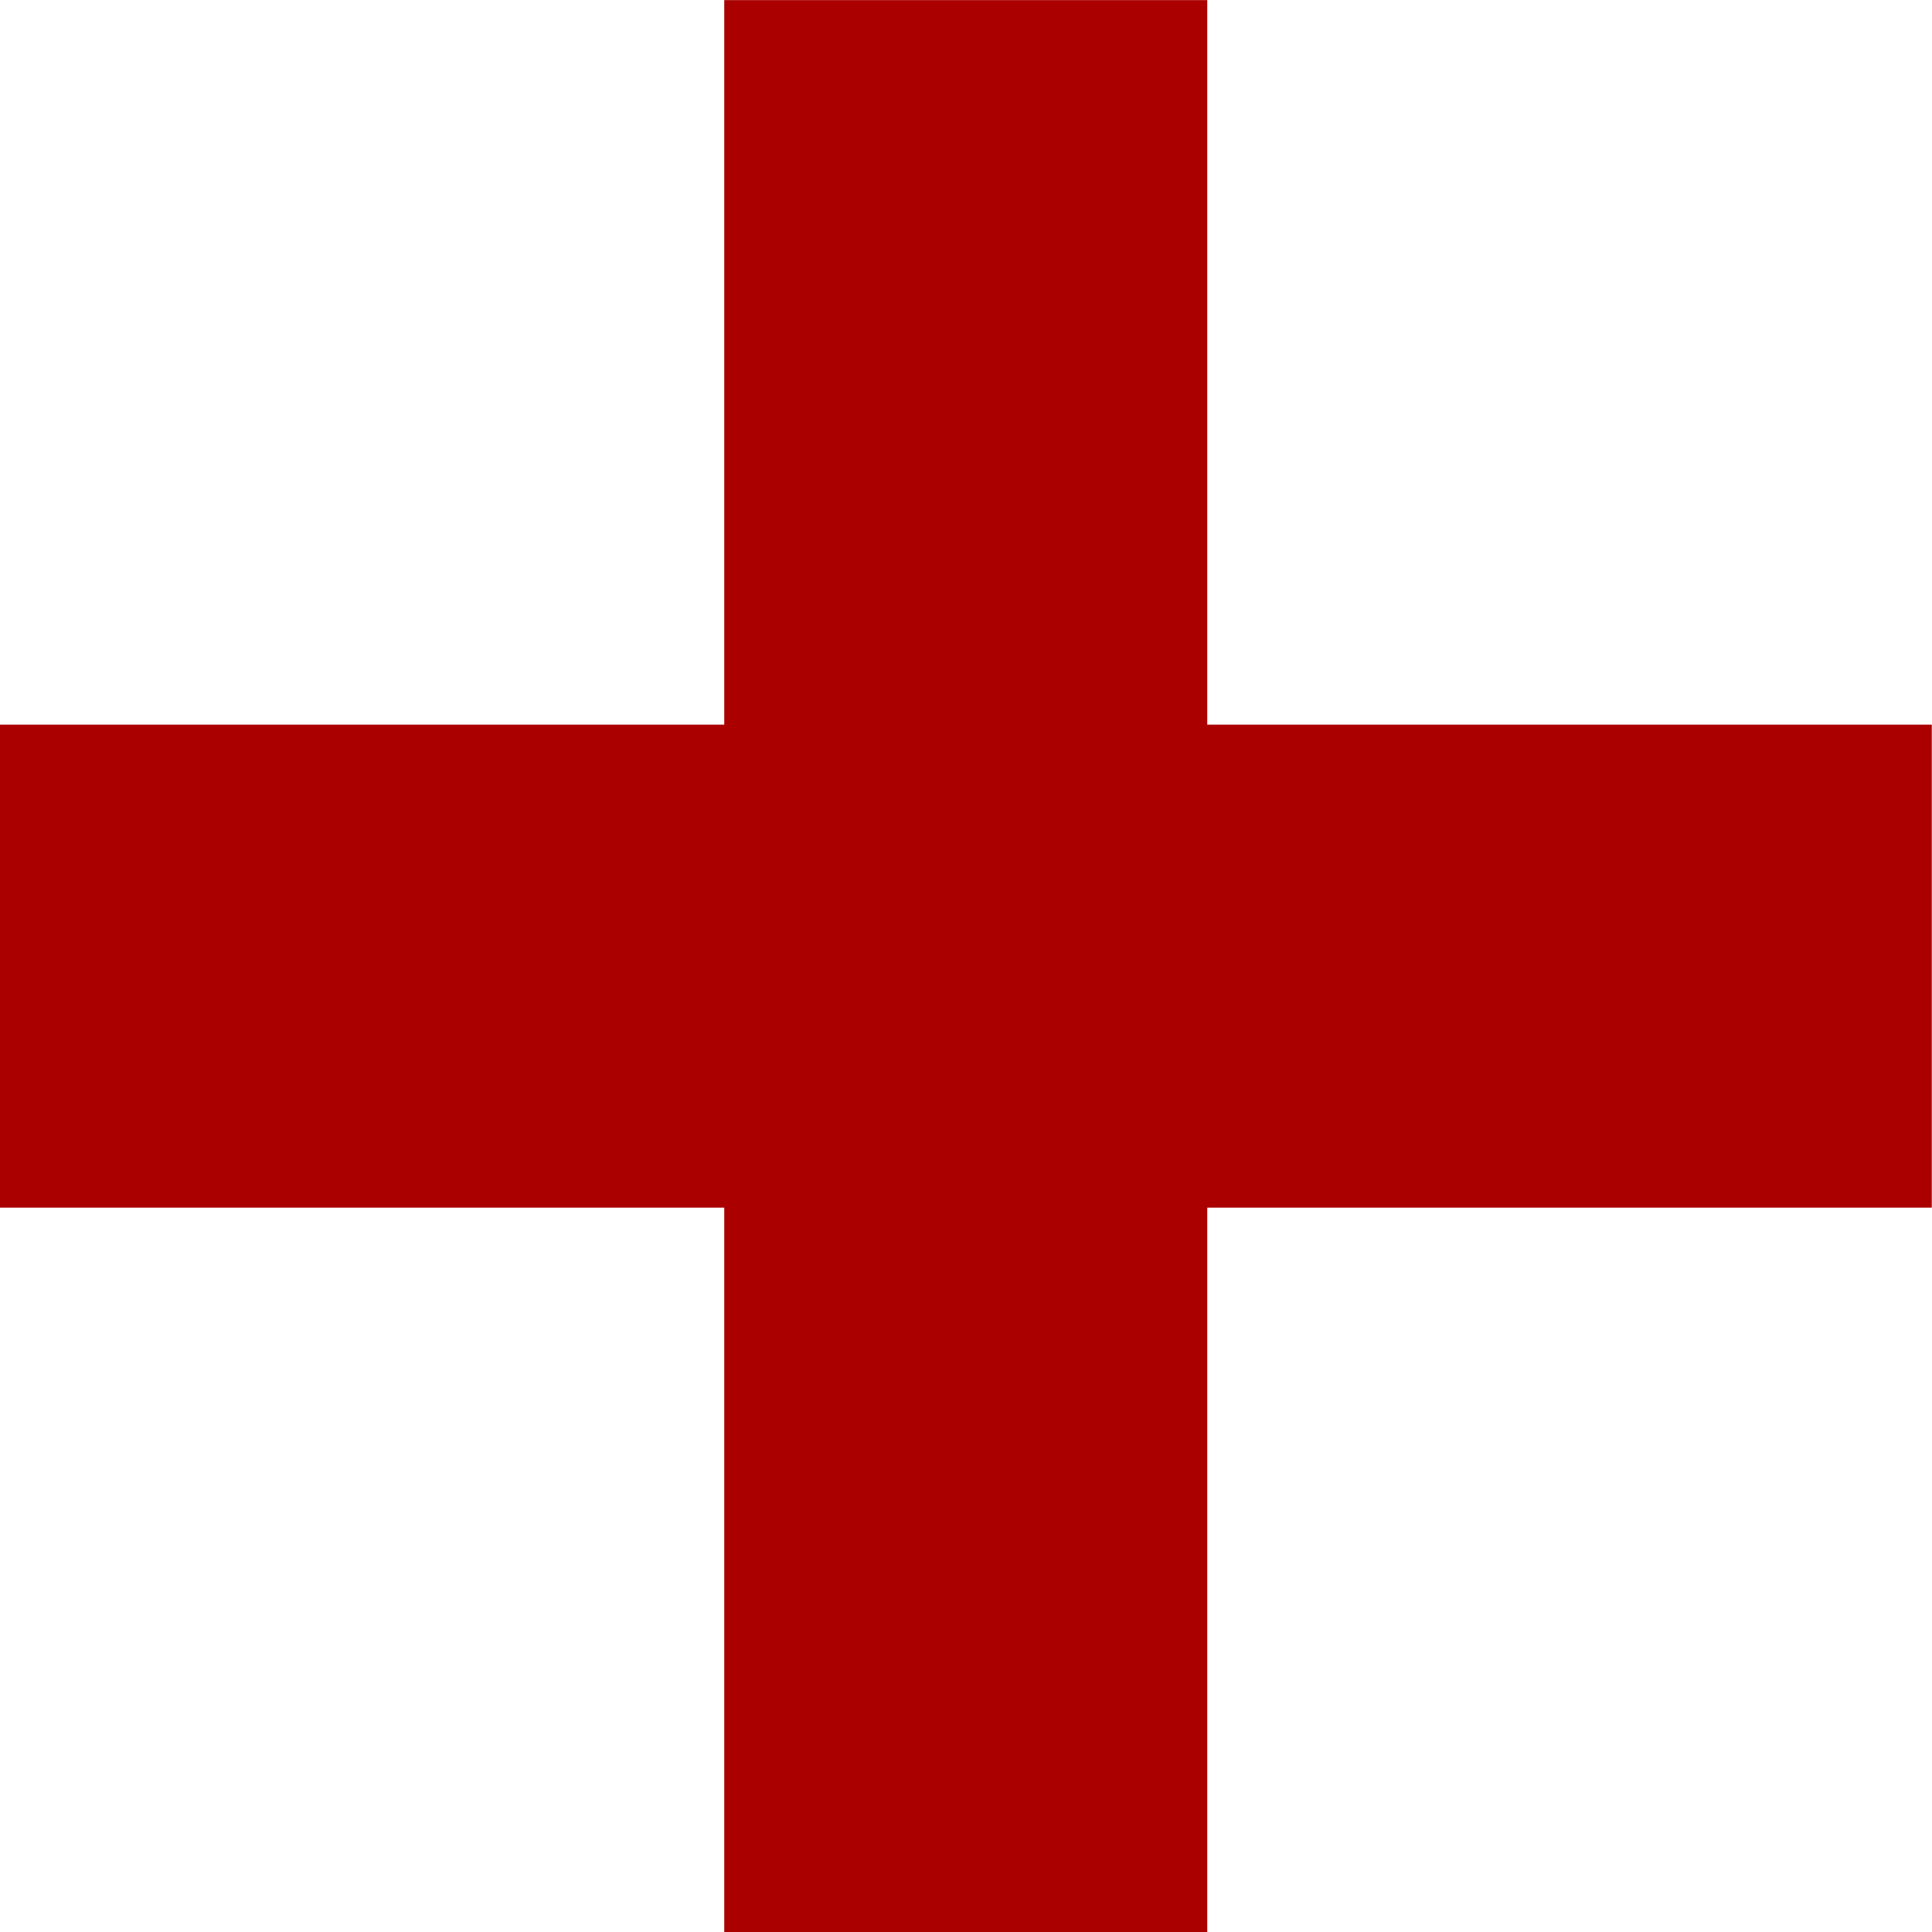
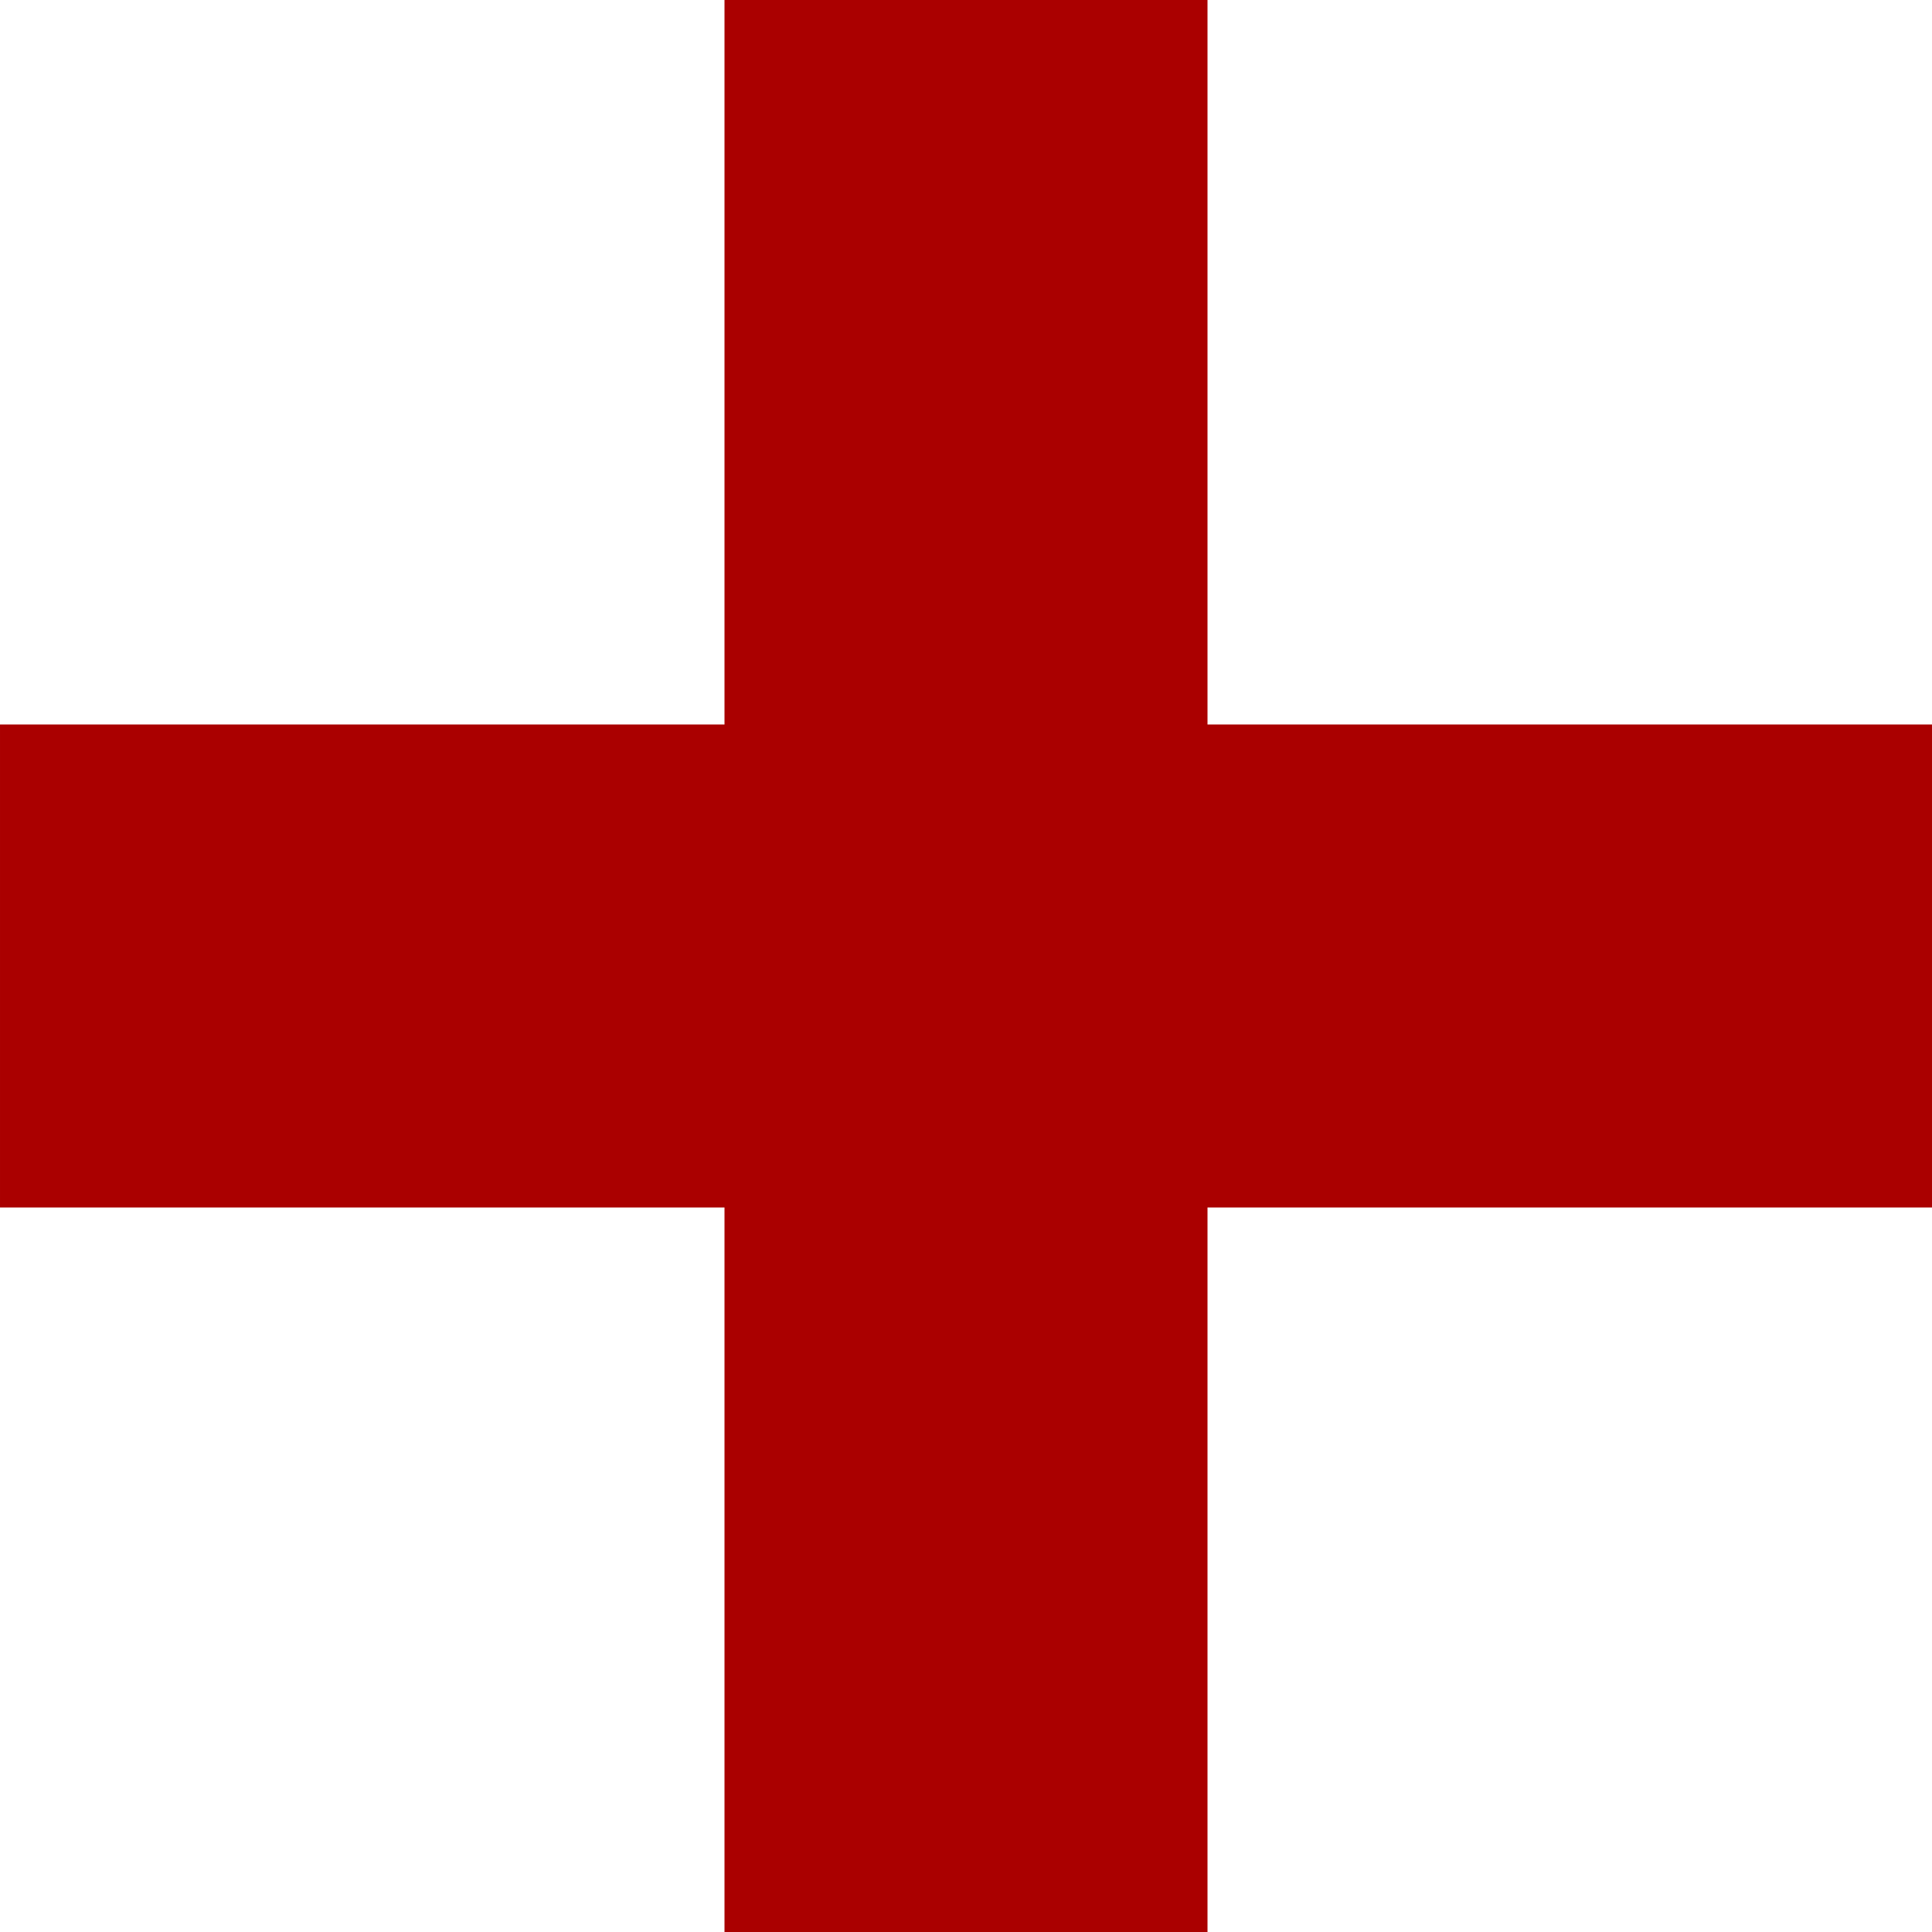
- <svg xmlns="http://www.w3.org/2000/svg" id="svg2" height="14.111mm" width="14.111mm" version="1.1" viewBox="0 0 50 50">
-   <g id="layer1" transform="translate(-214.29 -510.93)">
-     <g id="g4153" fill="#a00" transform="matrix(.42683 0 0 .42683 122.82 321.51)">
-       <rect id="rect4136" height="29.286" width="117.14" y="487.72" x="214.29" />
-       <rect id="rect4136-1" transform="rotate(90)" height="29.286" width="117.14" y="-287.5" x="443.79" />
+ <svg xmlns="http://www.w3.org/2000/svg" width="14.111mm" height="14.111mm" viewBox="0 0 50 50" id="svg2" version="1.1">
+   <defs id="defs4" />
+   <g id="layer1" transform="translate(-214.2857,-510.9337)">
+     <g id="g4153" transform="matrix(0.4268293,0,0,0.4268293,122.8223,321.5108)">
+       <rect y="487.719" x="214.286" height="29.286" width="117.143" id="rect4136" style="opacity:1;fill:#aa0000;fill-opacity:1;fill-rule:nonzero;stroke:none;stroke-width:25;stroke-miterlimit:4;stroke-dasharray:none;stroke-opacity:1" />
+       <rect transform="matrix(0,1,-1,0,0,0)" y="-287.5" x="443.791" height="29.286" width="117.143" id="rect4136-1" style="opacity:1;fill:#aa0000;fill-opacity:1;fill-rule:nonzero;stroke:none;stroke-width:25;stroke-miterlimit:4;stroke-dasharray:none;stroke-opacity:1" />
    </g>
  </g>
</svg>
